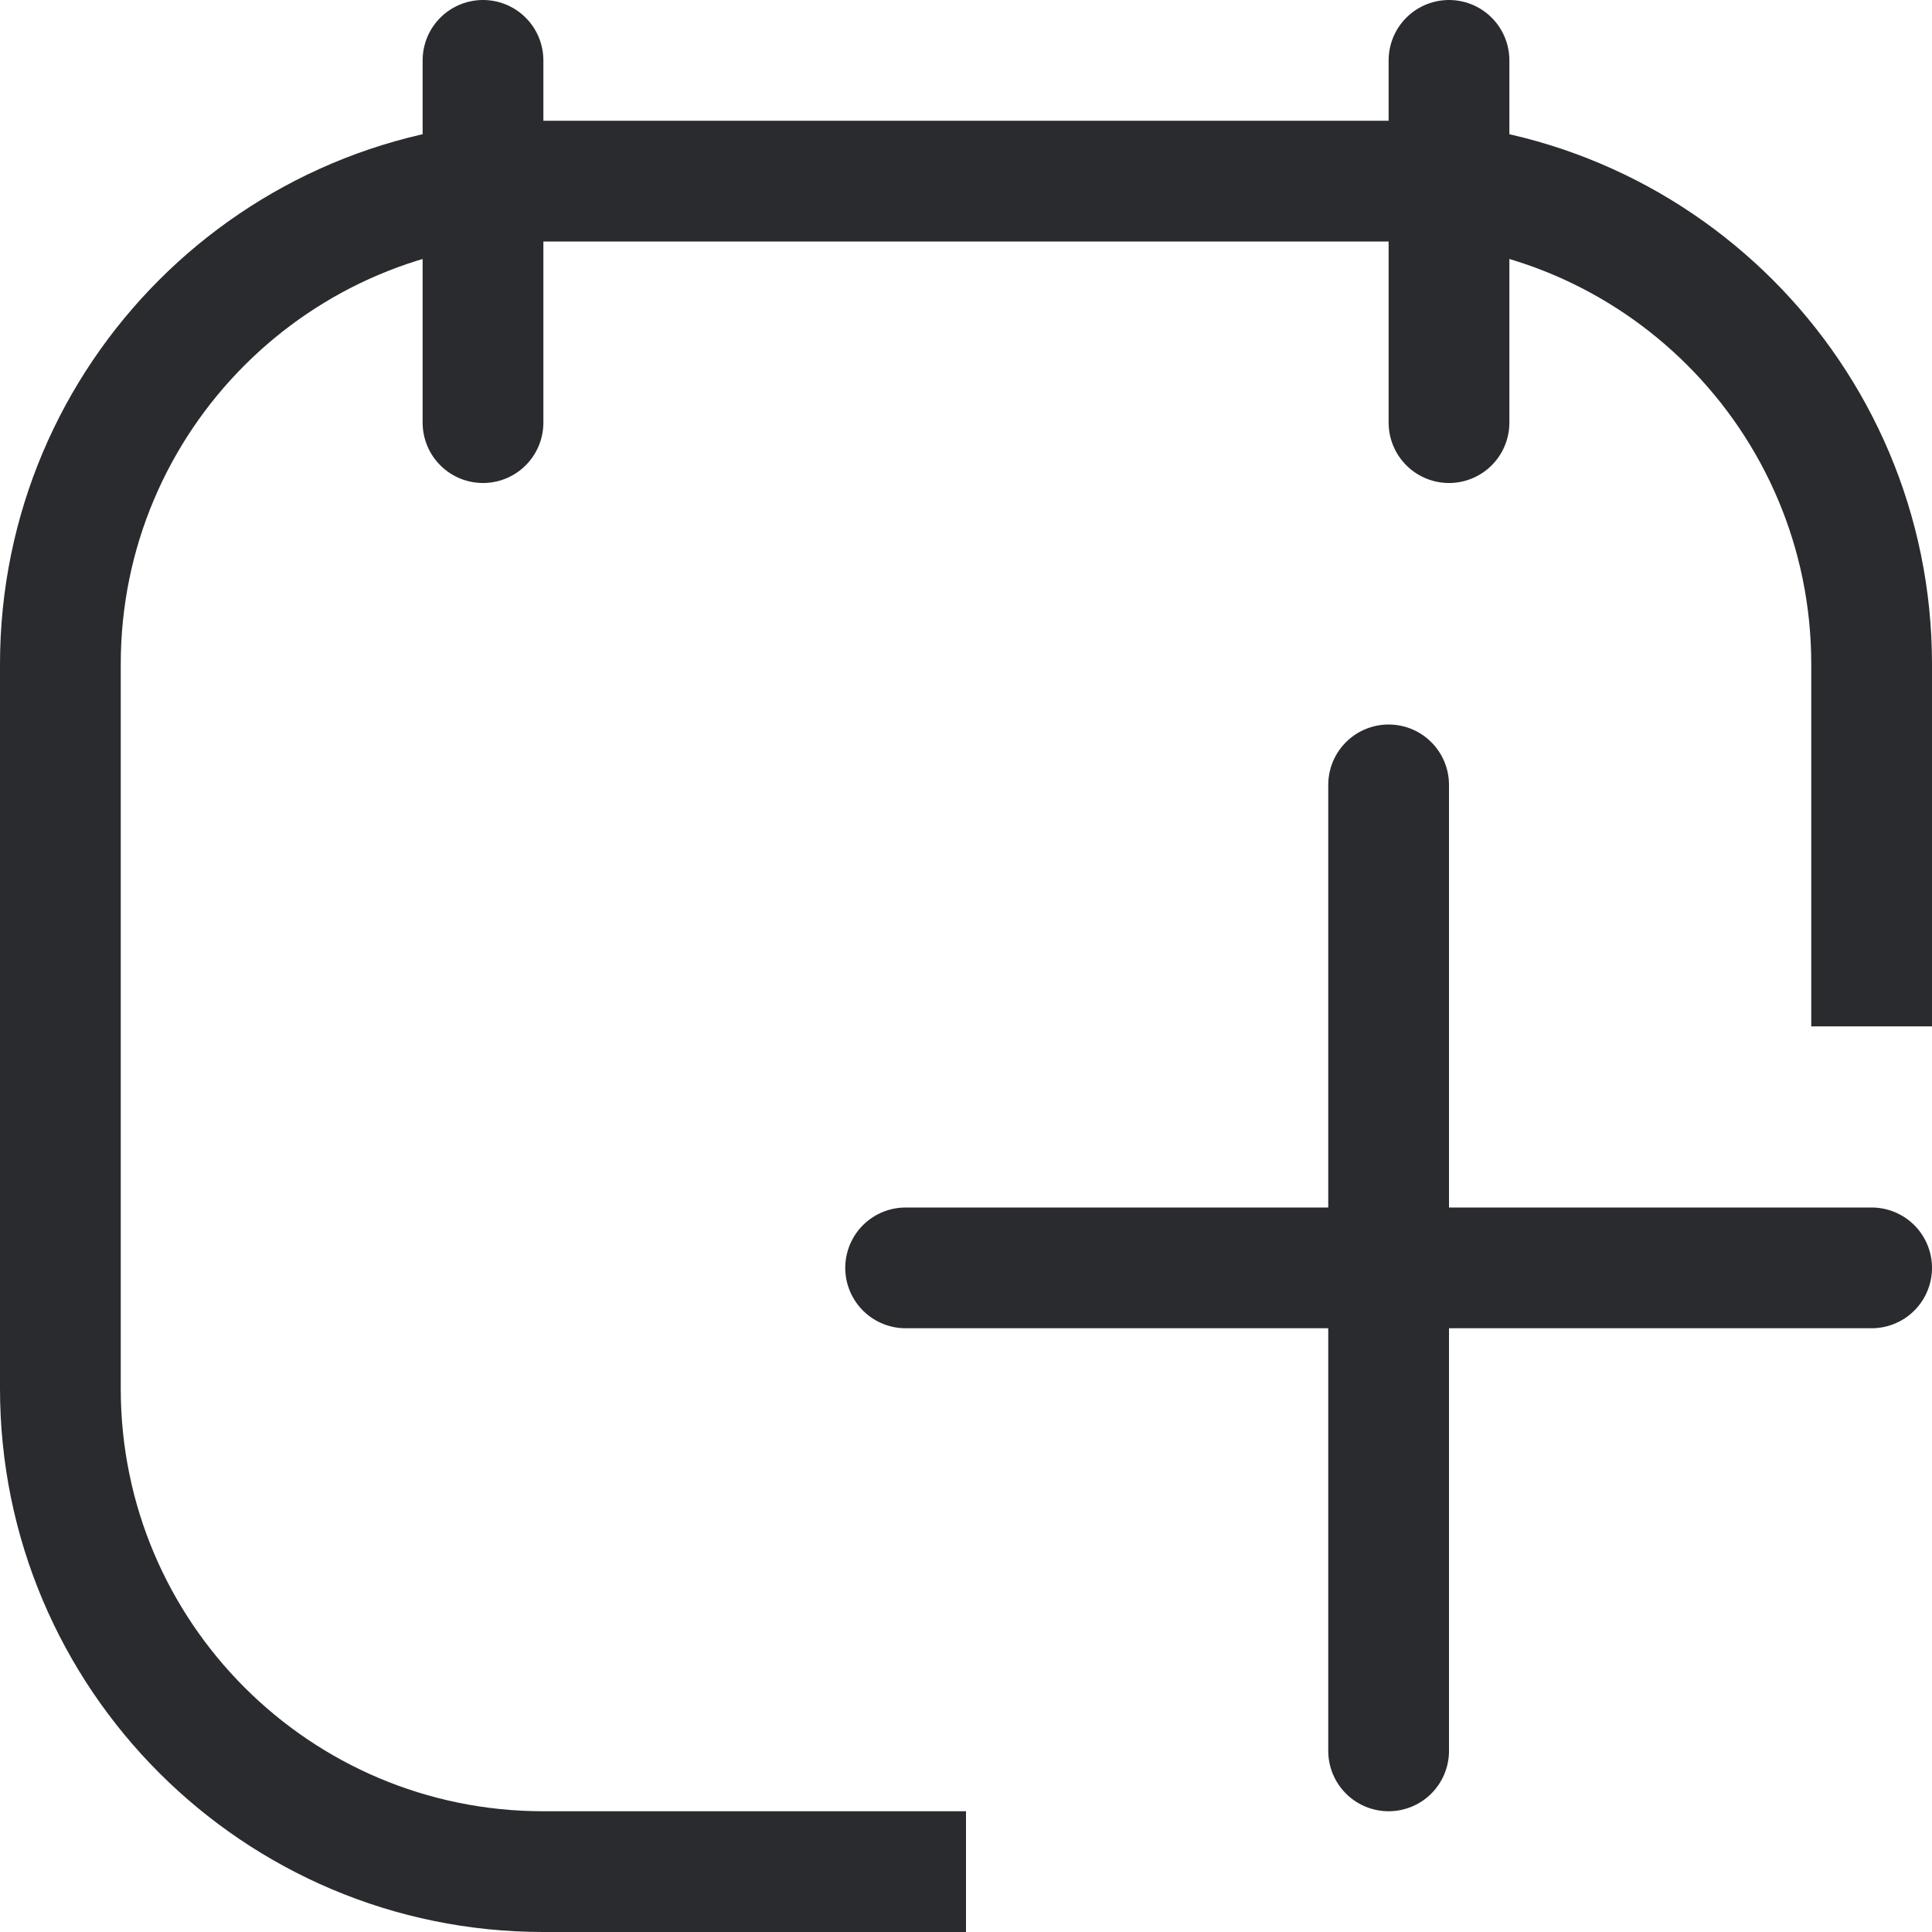
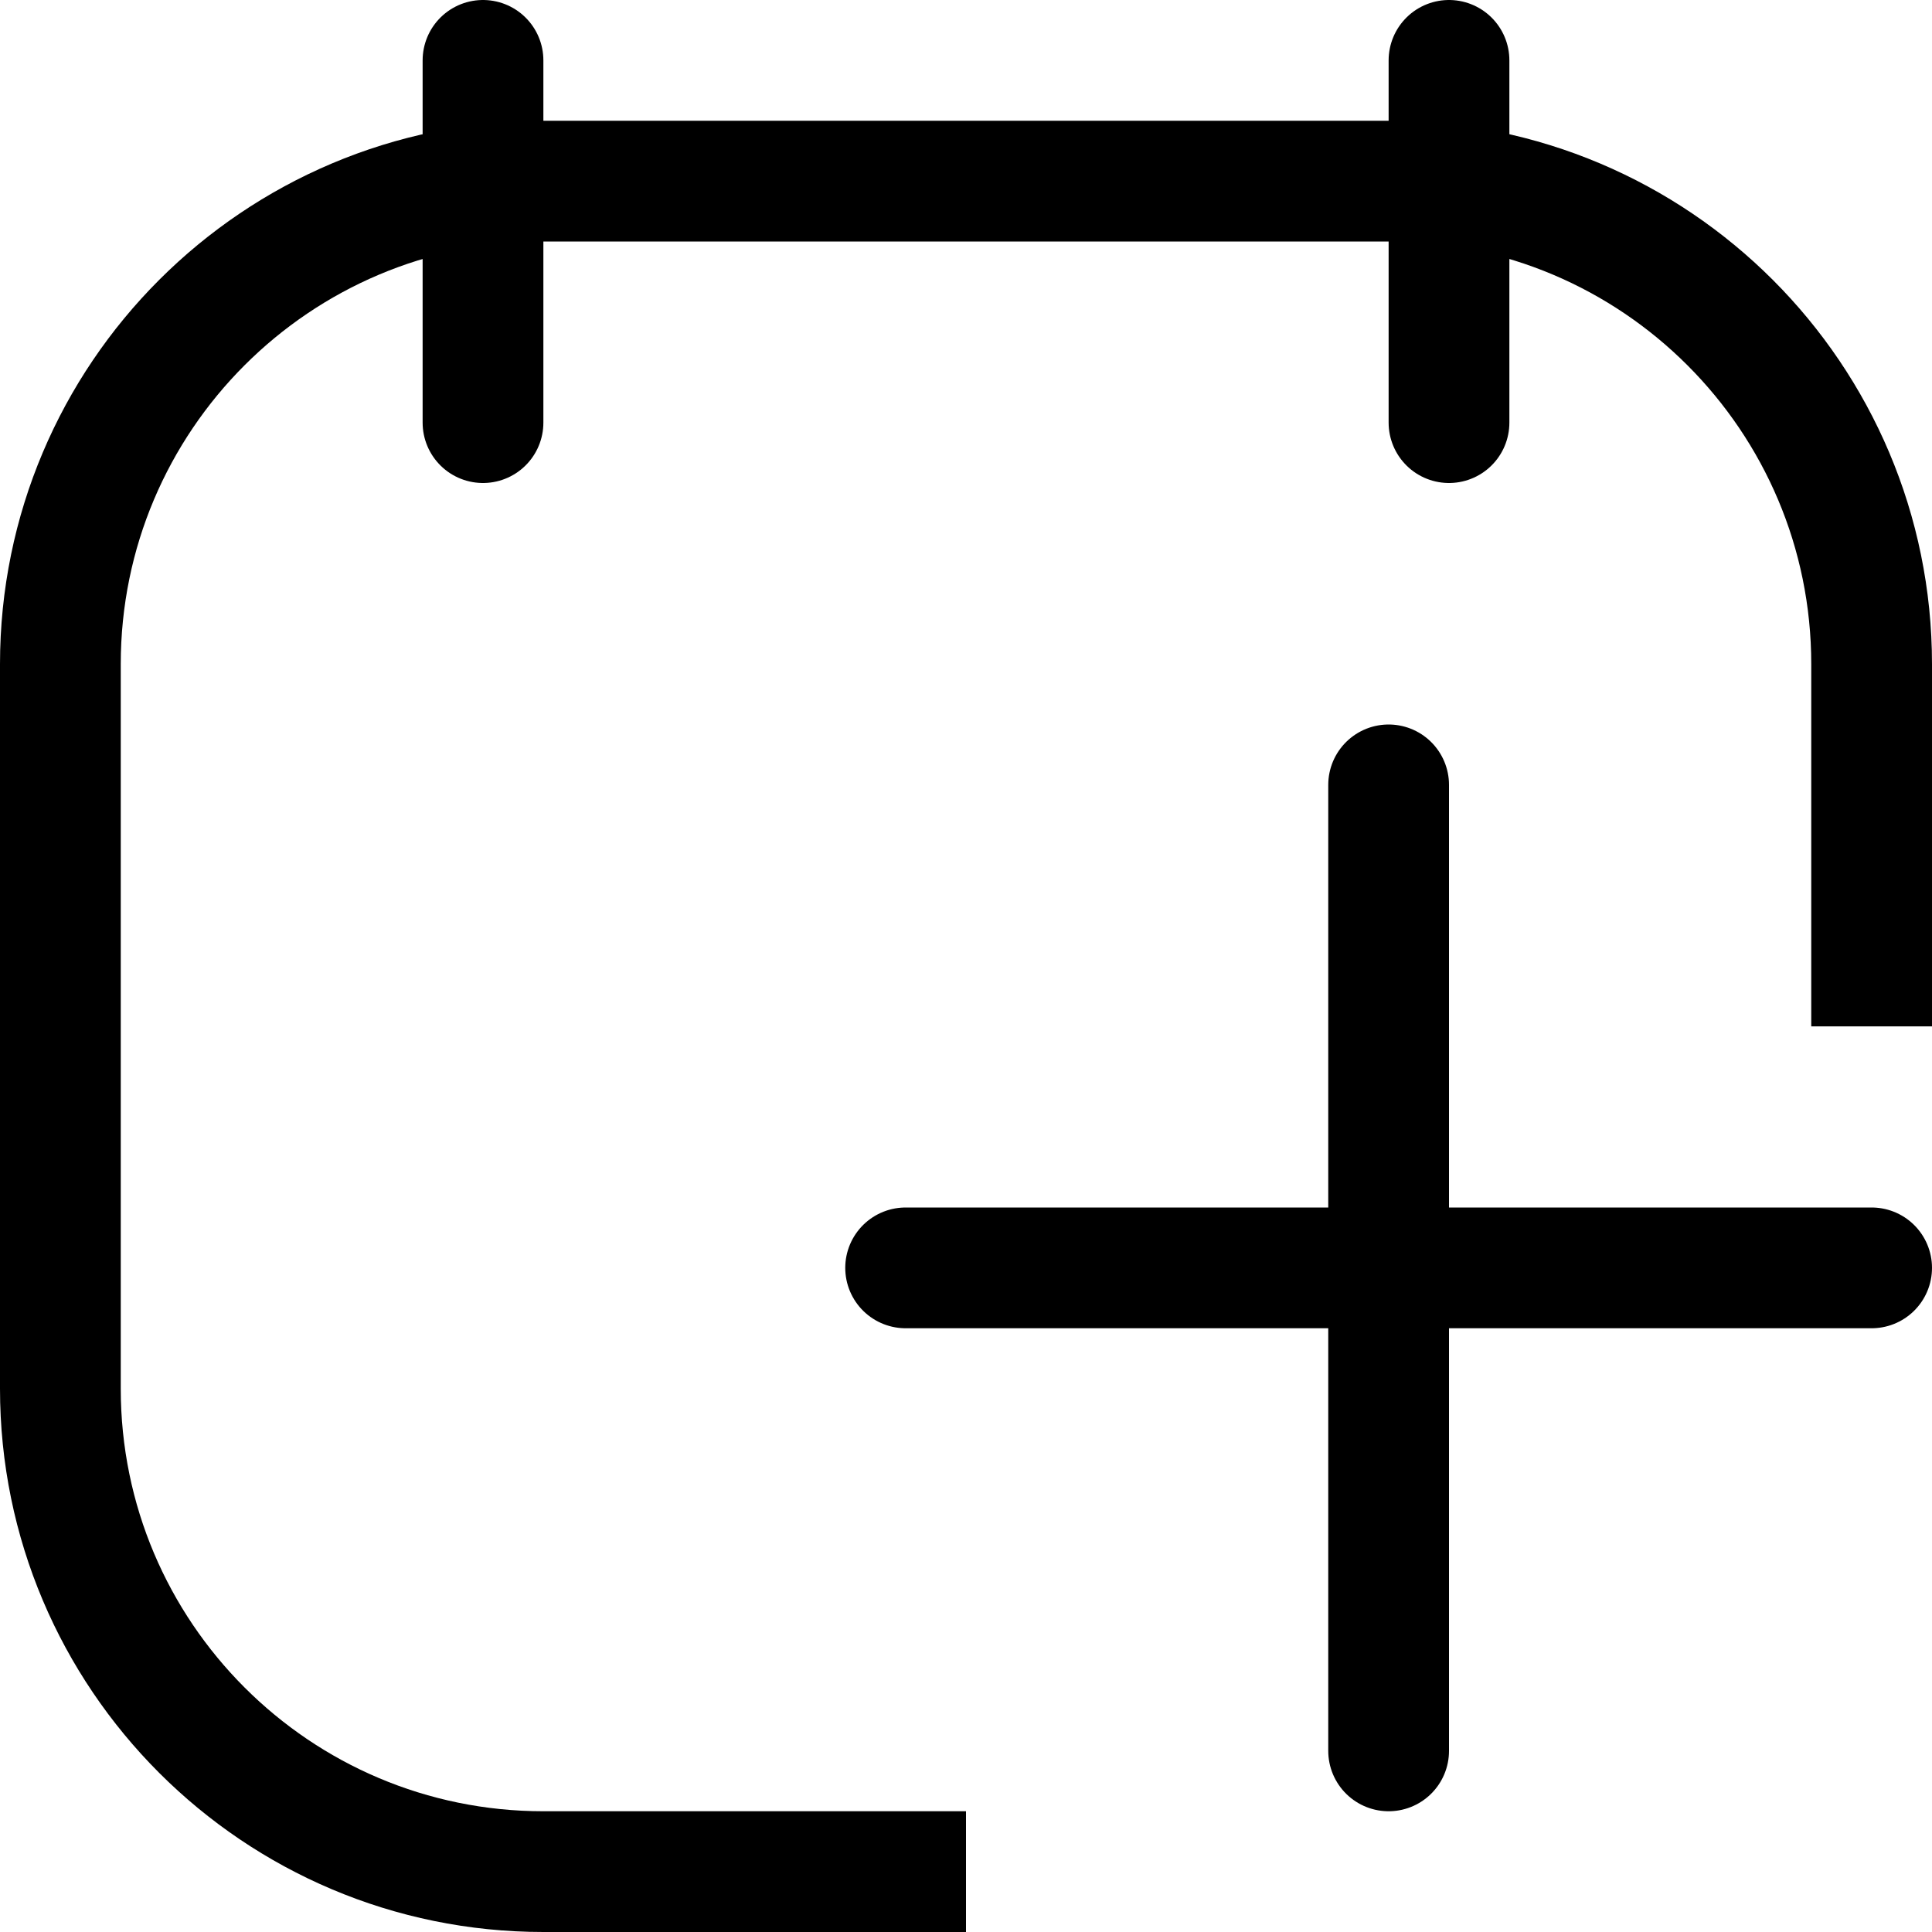
<svg xmlns="http://www.w3.org/2000/svg" width="16" height="16" viewBox="0 0 16 16" fill="none">
-   <path d="M15.5 8.5V5.5C15.5 3.291 13.709 1.5 11.5 1.5H8H4.5C2.291 1.5 0.5 3.291 0.5 5.5V11.5C0.5 13.709 2.291 15.5 4.5 15.5H8" stroke="#2A2B2E" />
-   <path d="M11.5 6.5V14.5" stroke="#2A2B2E" stroke-linecap="round" />
-   <path d="M7.5 10.5L15.5 10.5" stroke="#2A2B2E" stroke-linecap="round" />
-   <path d="M4 0.5V3.5" stroke="#2A2B2E" stroke-linecap="round" />
-   <path d="M12 0.5V3.5" stroke="#2A2B2E" stroke-linecap="round" />
+   <path d="M15.5 8.5V5.5C15.5 3.291 13.709 1.5 11.5 1.5H8H4.5C2.291 1.5 0.5 3.291 0.5 5.5V11.5C0.5 13.709 2.291 15.5 4.5 15.5H8" stroke="currentColor" />
+   <path d="M11.5 6.5V14.5" stroke="currentColor" stroke-linecap="round" />
+   <path d="M7.5 10.5L15.5 10.5" stroke="currentColor" stroke-linecap="round" />
+   <path d="M4 0.5V3.5" stroke="currentColor" stroke-linecap="round" />
+   <path d="M12 0.5V3.5" stroke="currentColor" stroke-linecap="round" />
</svg>
